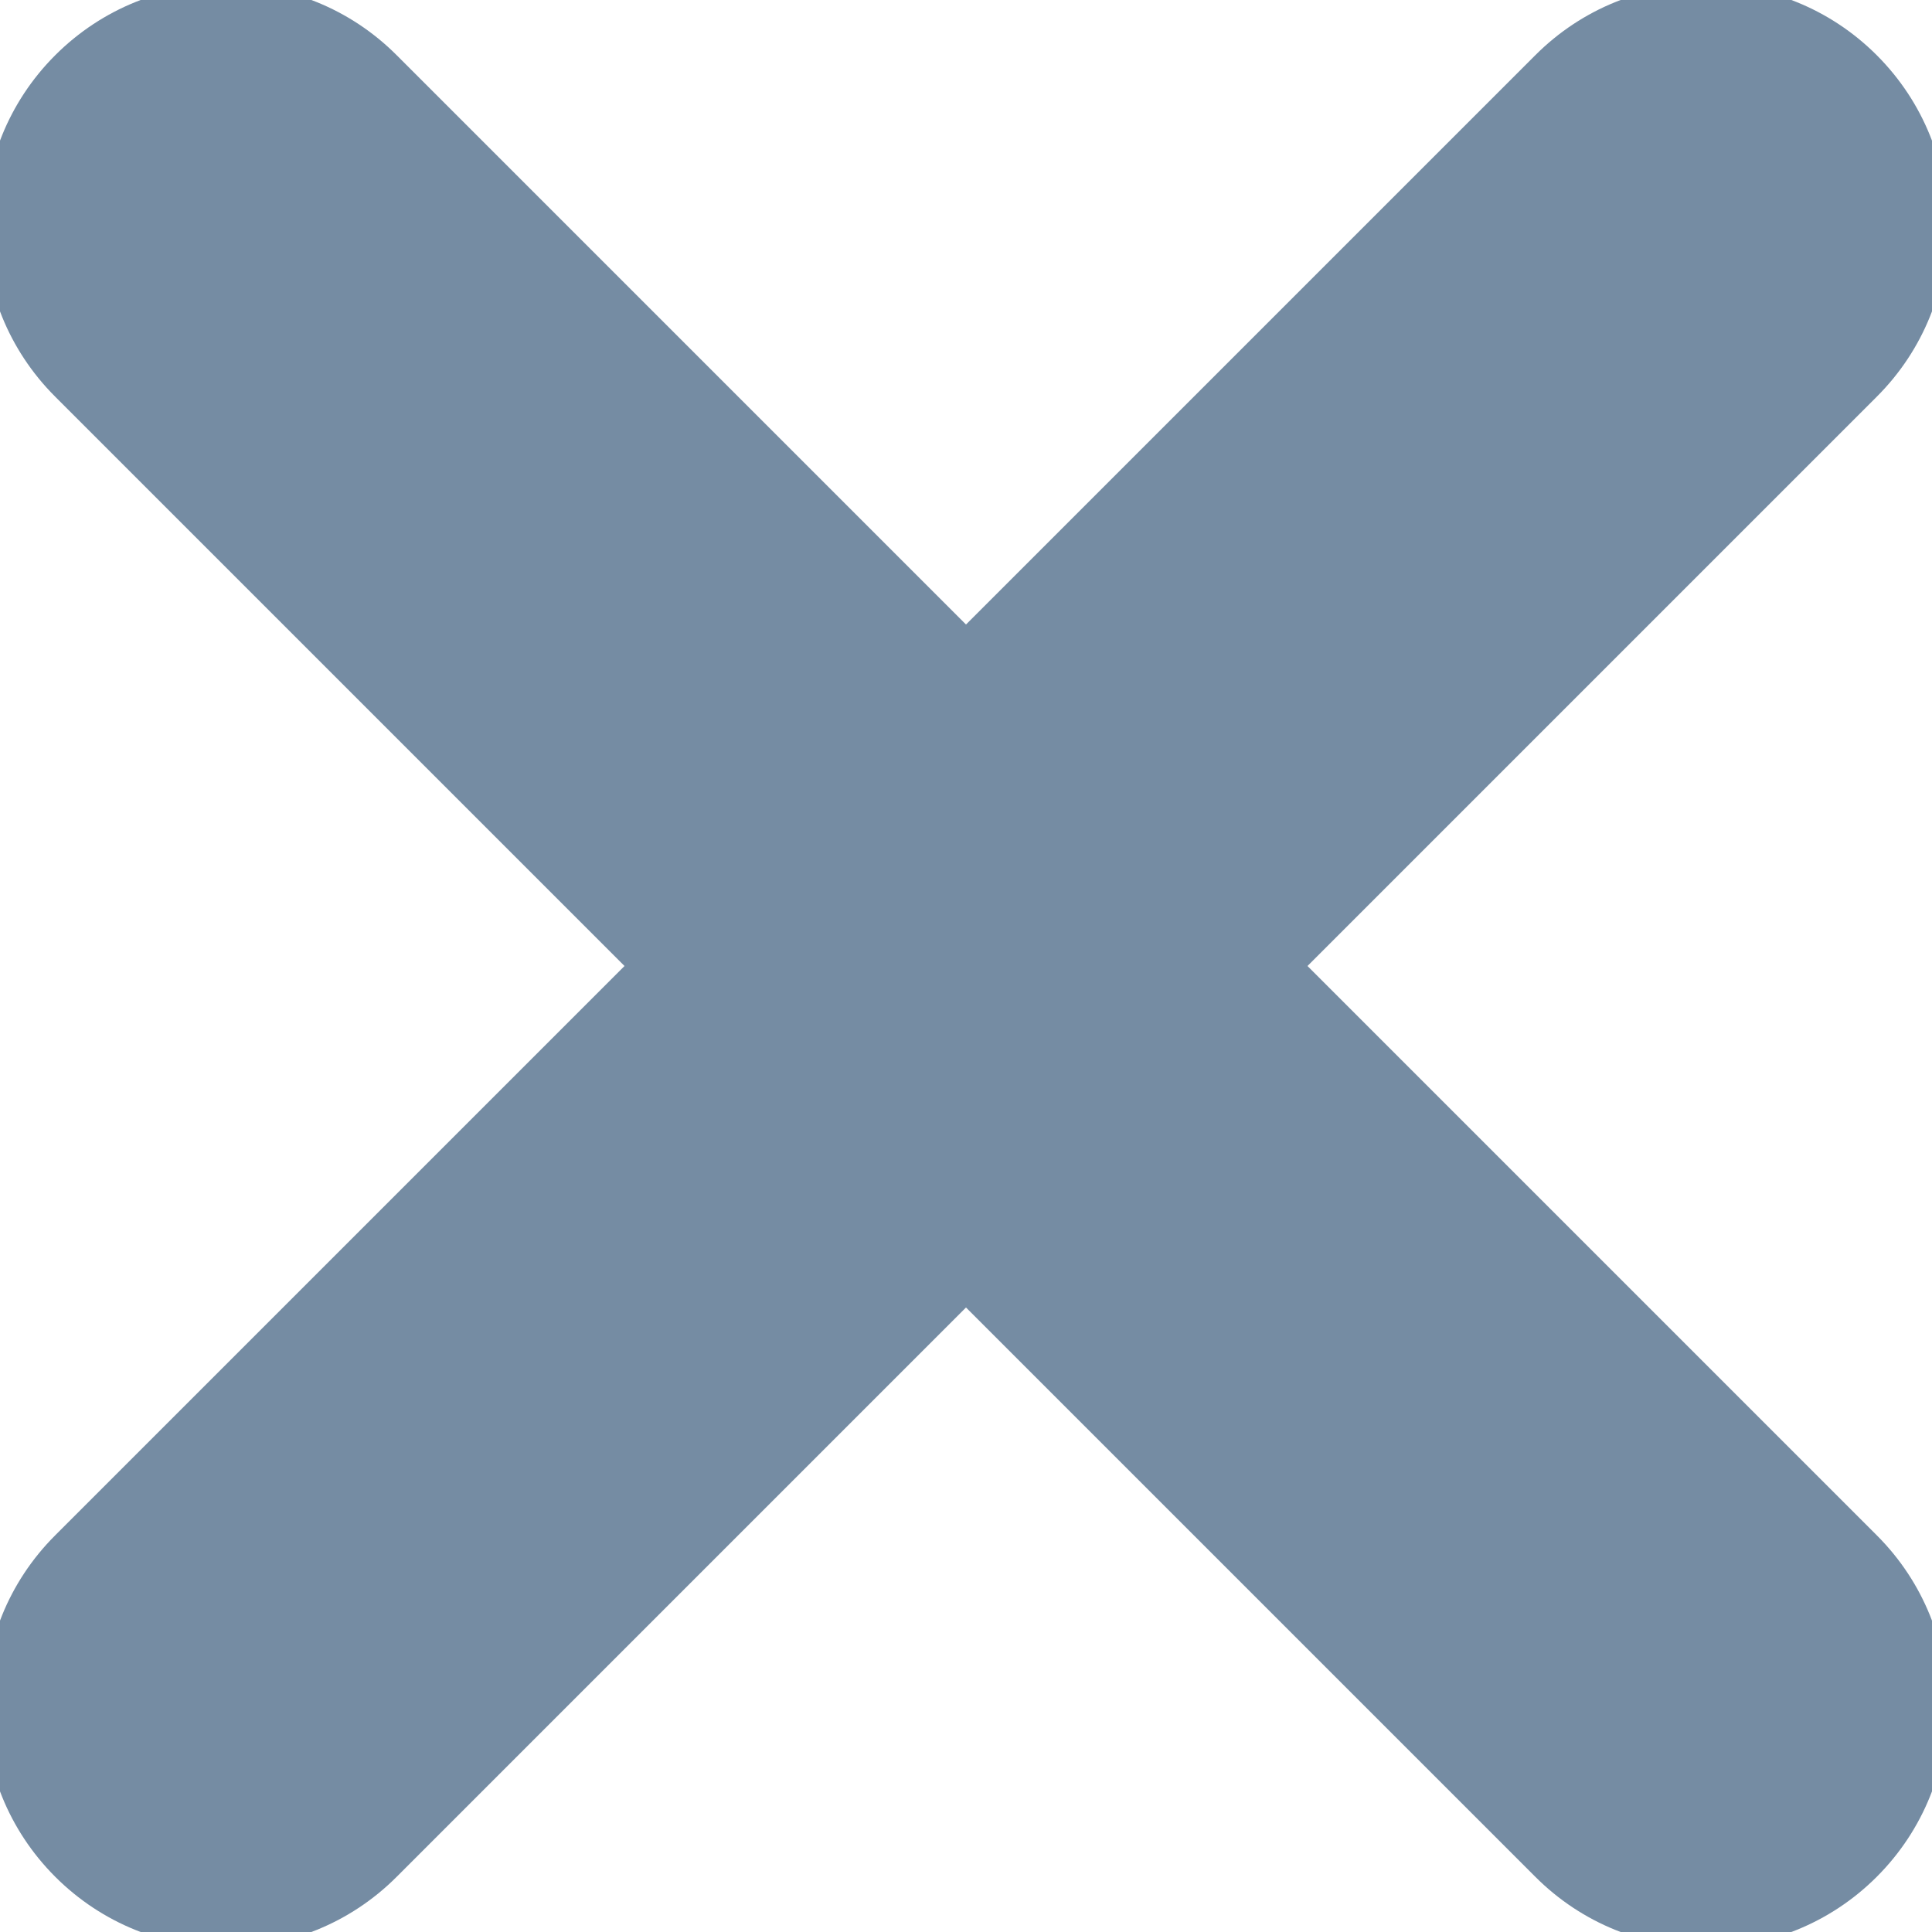
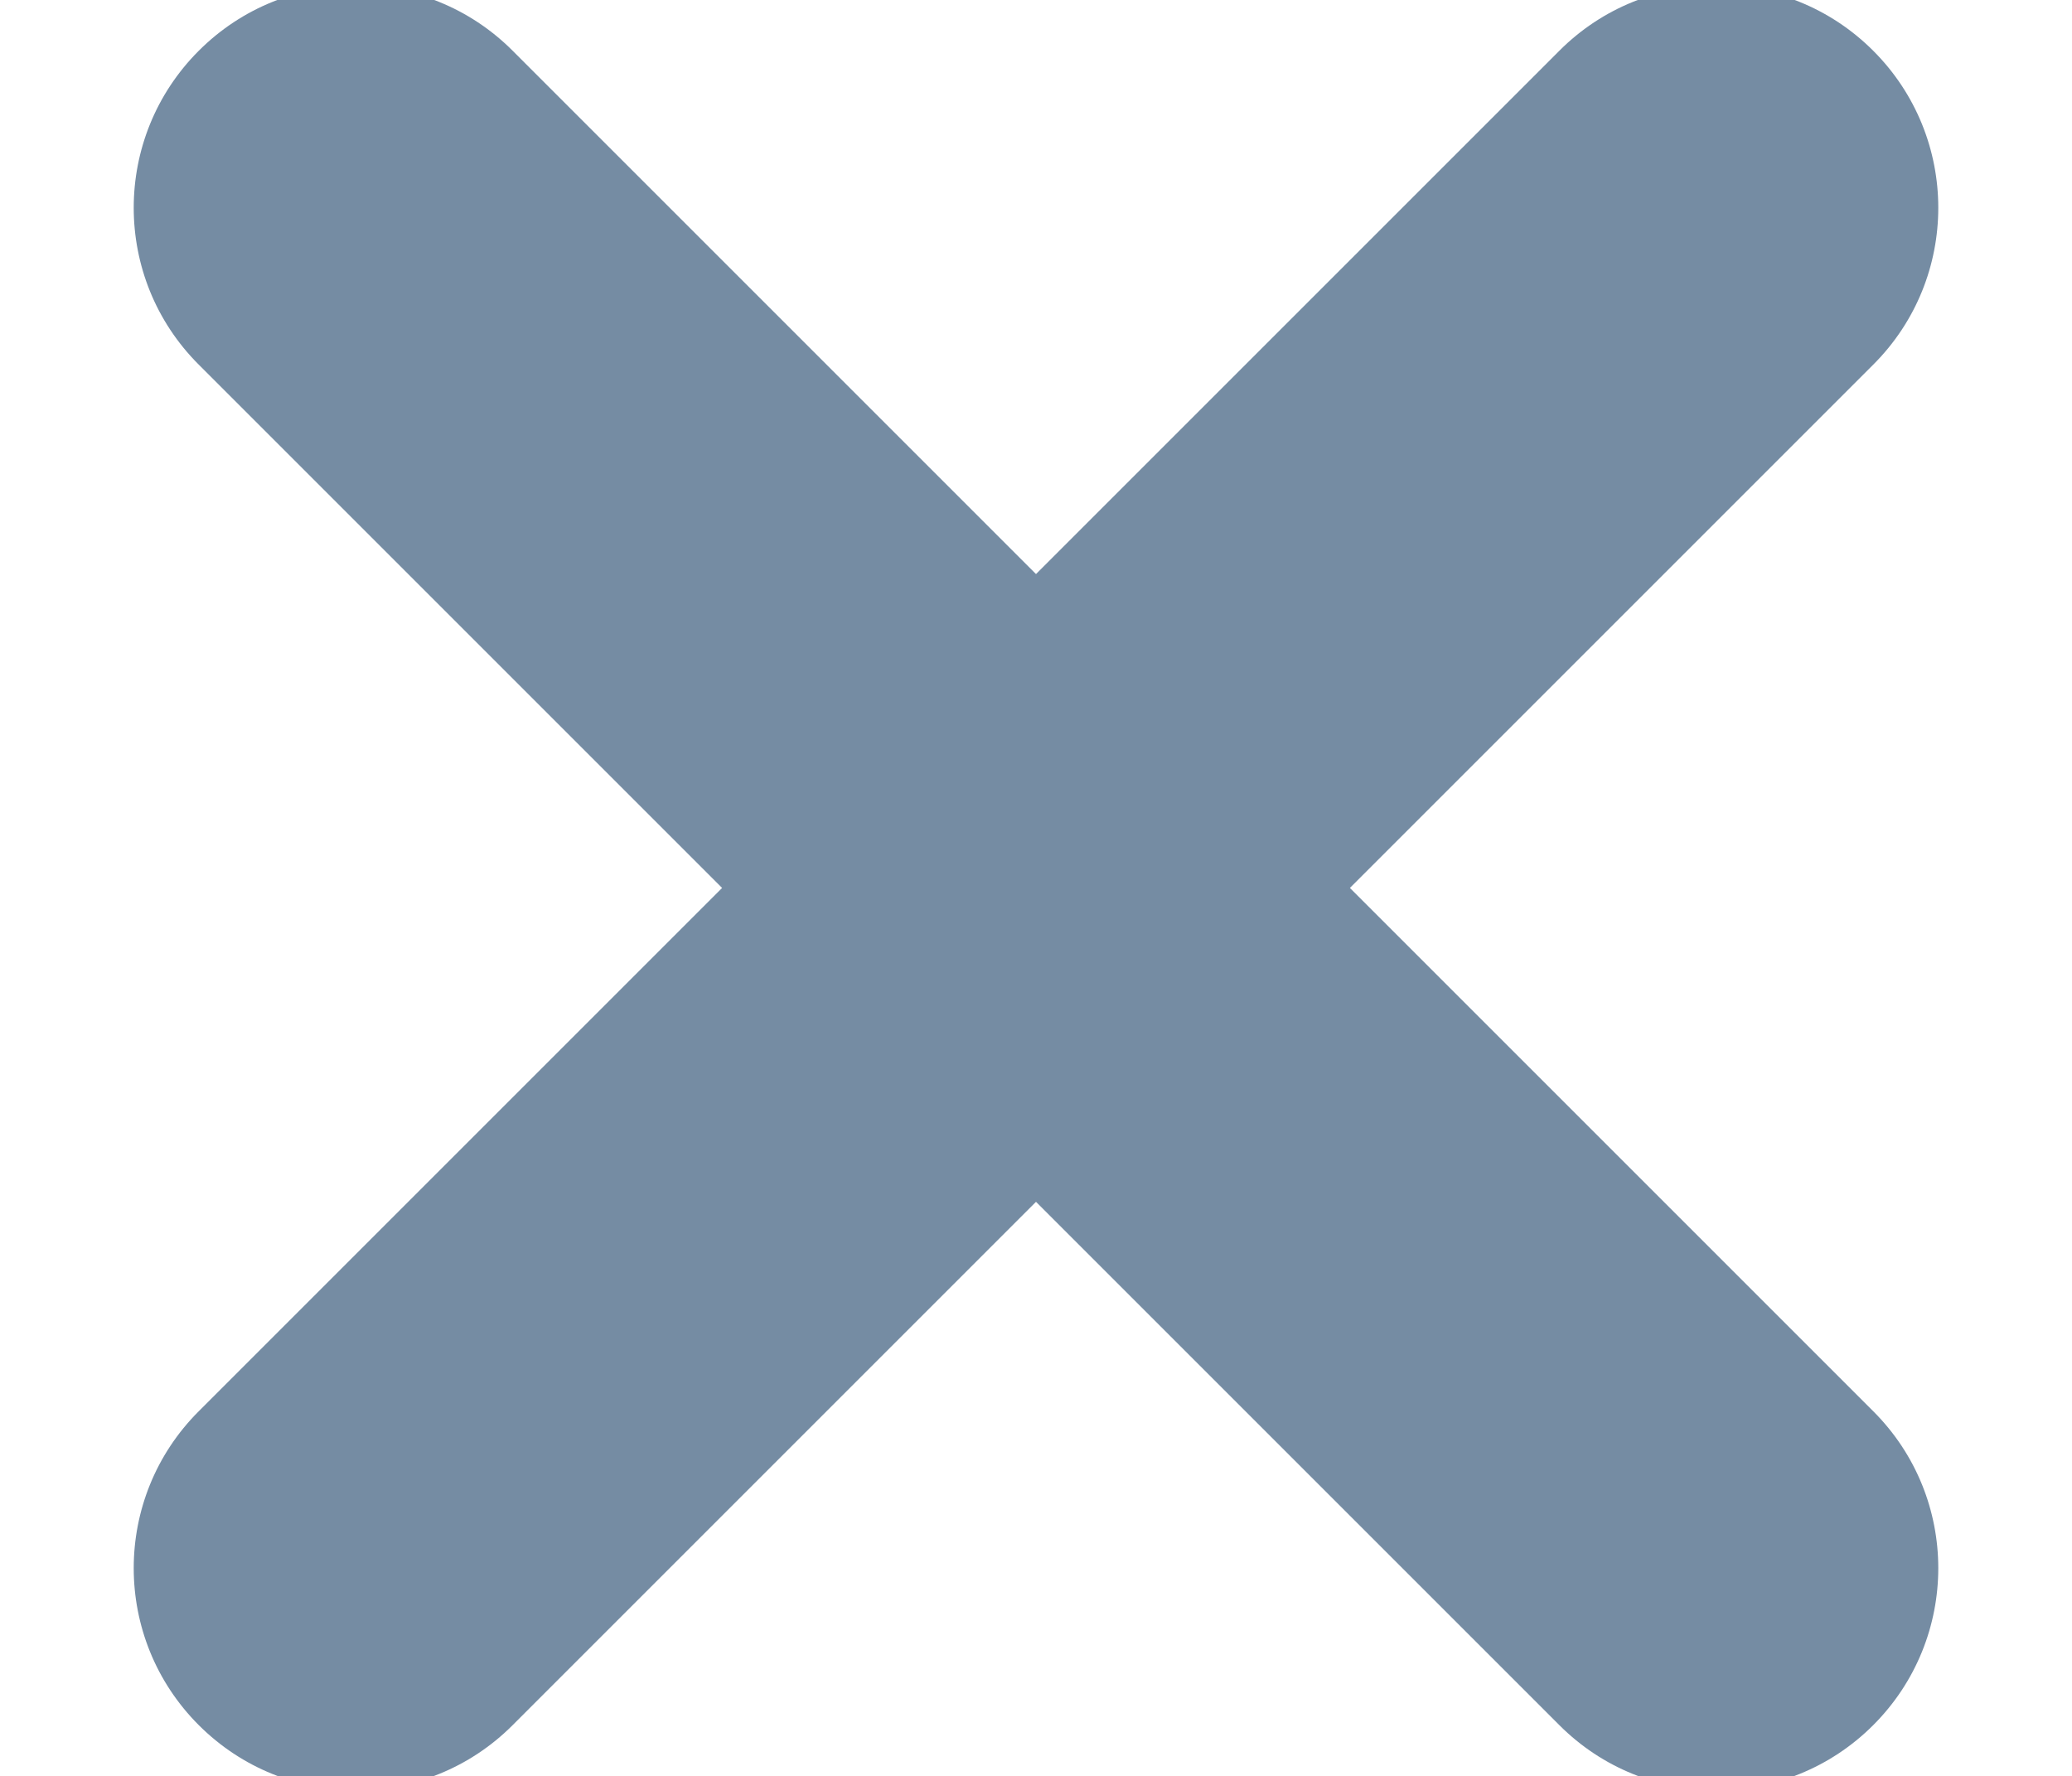
- <svg xmlns="http://www.w3.org/2000/svg" id="meteor-icon-kit__solid-times-s" viewBox="0 0 12 12" fill="none">
-   <path fill-rule="evenodd" clip-rule="evenodd" d="M6 3.879L9.536 0.343C10.121 -0.243 11.071 -0.243 11.657 0.343C12.243 0.929 12.243 1.879 11.657 2.464L8.121 6L11.657 9.536C12.243 10.121 12.243 11.071 11.657 11.657C11.071 12.243 10.121 12.243 9.536 11.657L6 8.121L2.464 11.657C1.879 12.243 0.929 12.243 0.343 11.657C-0.243 11.071 -0.243 10.121 0.343 9.536L3.879 6L0.343 2.464C-0.243 1.879 -0.243 0.929 0.343 0.343C0.929 -0.243 1.879 -0.243 2.464 0.343L6 3.879z" fill="#758CA3" />
+ <svg xmlns="http://www.w3.org/2000/svg" id="meteor-icon-kit__solid-times-s" viewBox="0 0 14 12" fill="none">
+   <path fill-rule="evenodd" clip-rule="evenodd" d="M7 3.879L10.536 0.343C11.121 -0.243 12.071 -0.243 12.657 0.343C13.243 0.929 13.243 1.879 12.657 2.464L9.121 6L12.657 9.536C13.243 10.121 13.243 11.071 12.657 11.657C12.071 12.243 11.121 12.243 10.536 11.657L7 8.121L3.464 11.657C2.879 12.243 1.929 12.243 1.343 11.657C0.757 11.071 0.757 10.121 1.343 9.536L4.879 6L1.343 2.464C0.757 1.879 0.757 0.929 1.343 0.343C1.929 -0.243 2.879 -0.243 3.464 0.343L7 3.879z" fill="#758CA3" />
</svg>
